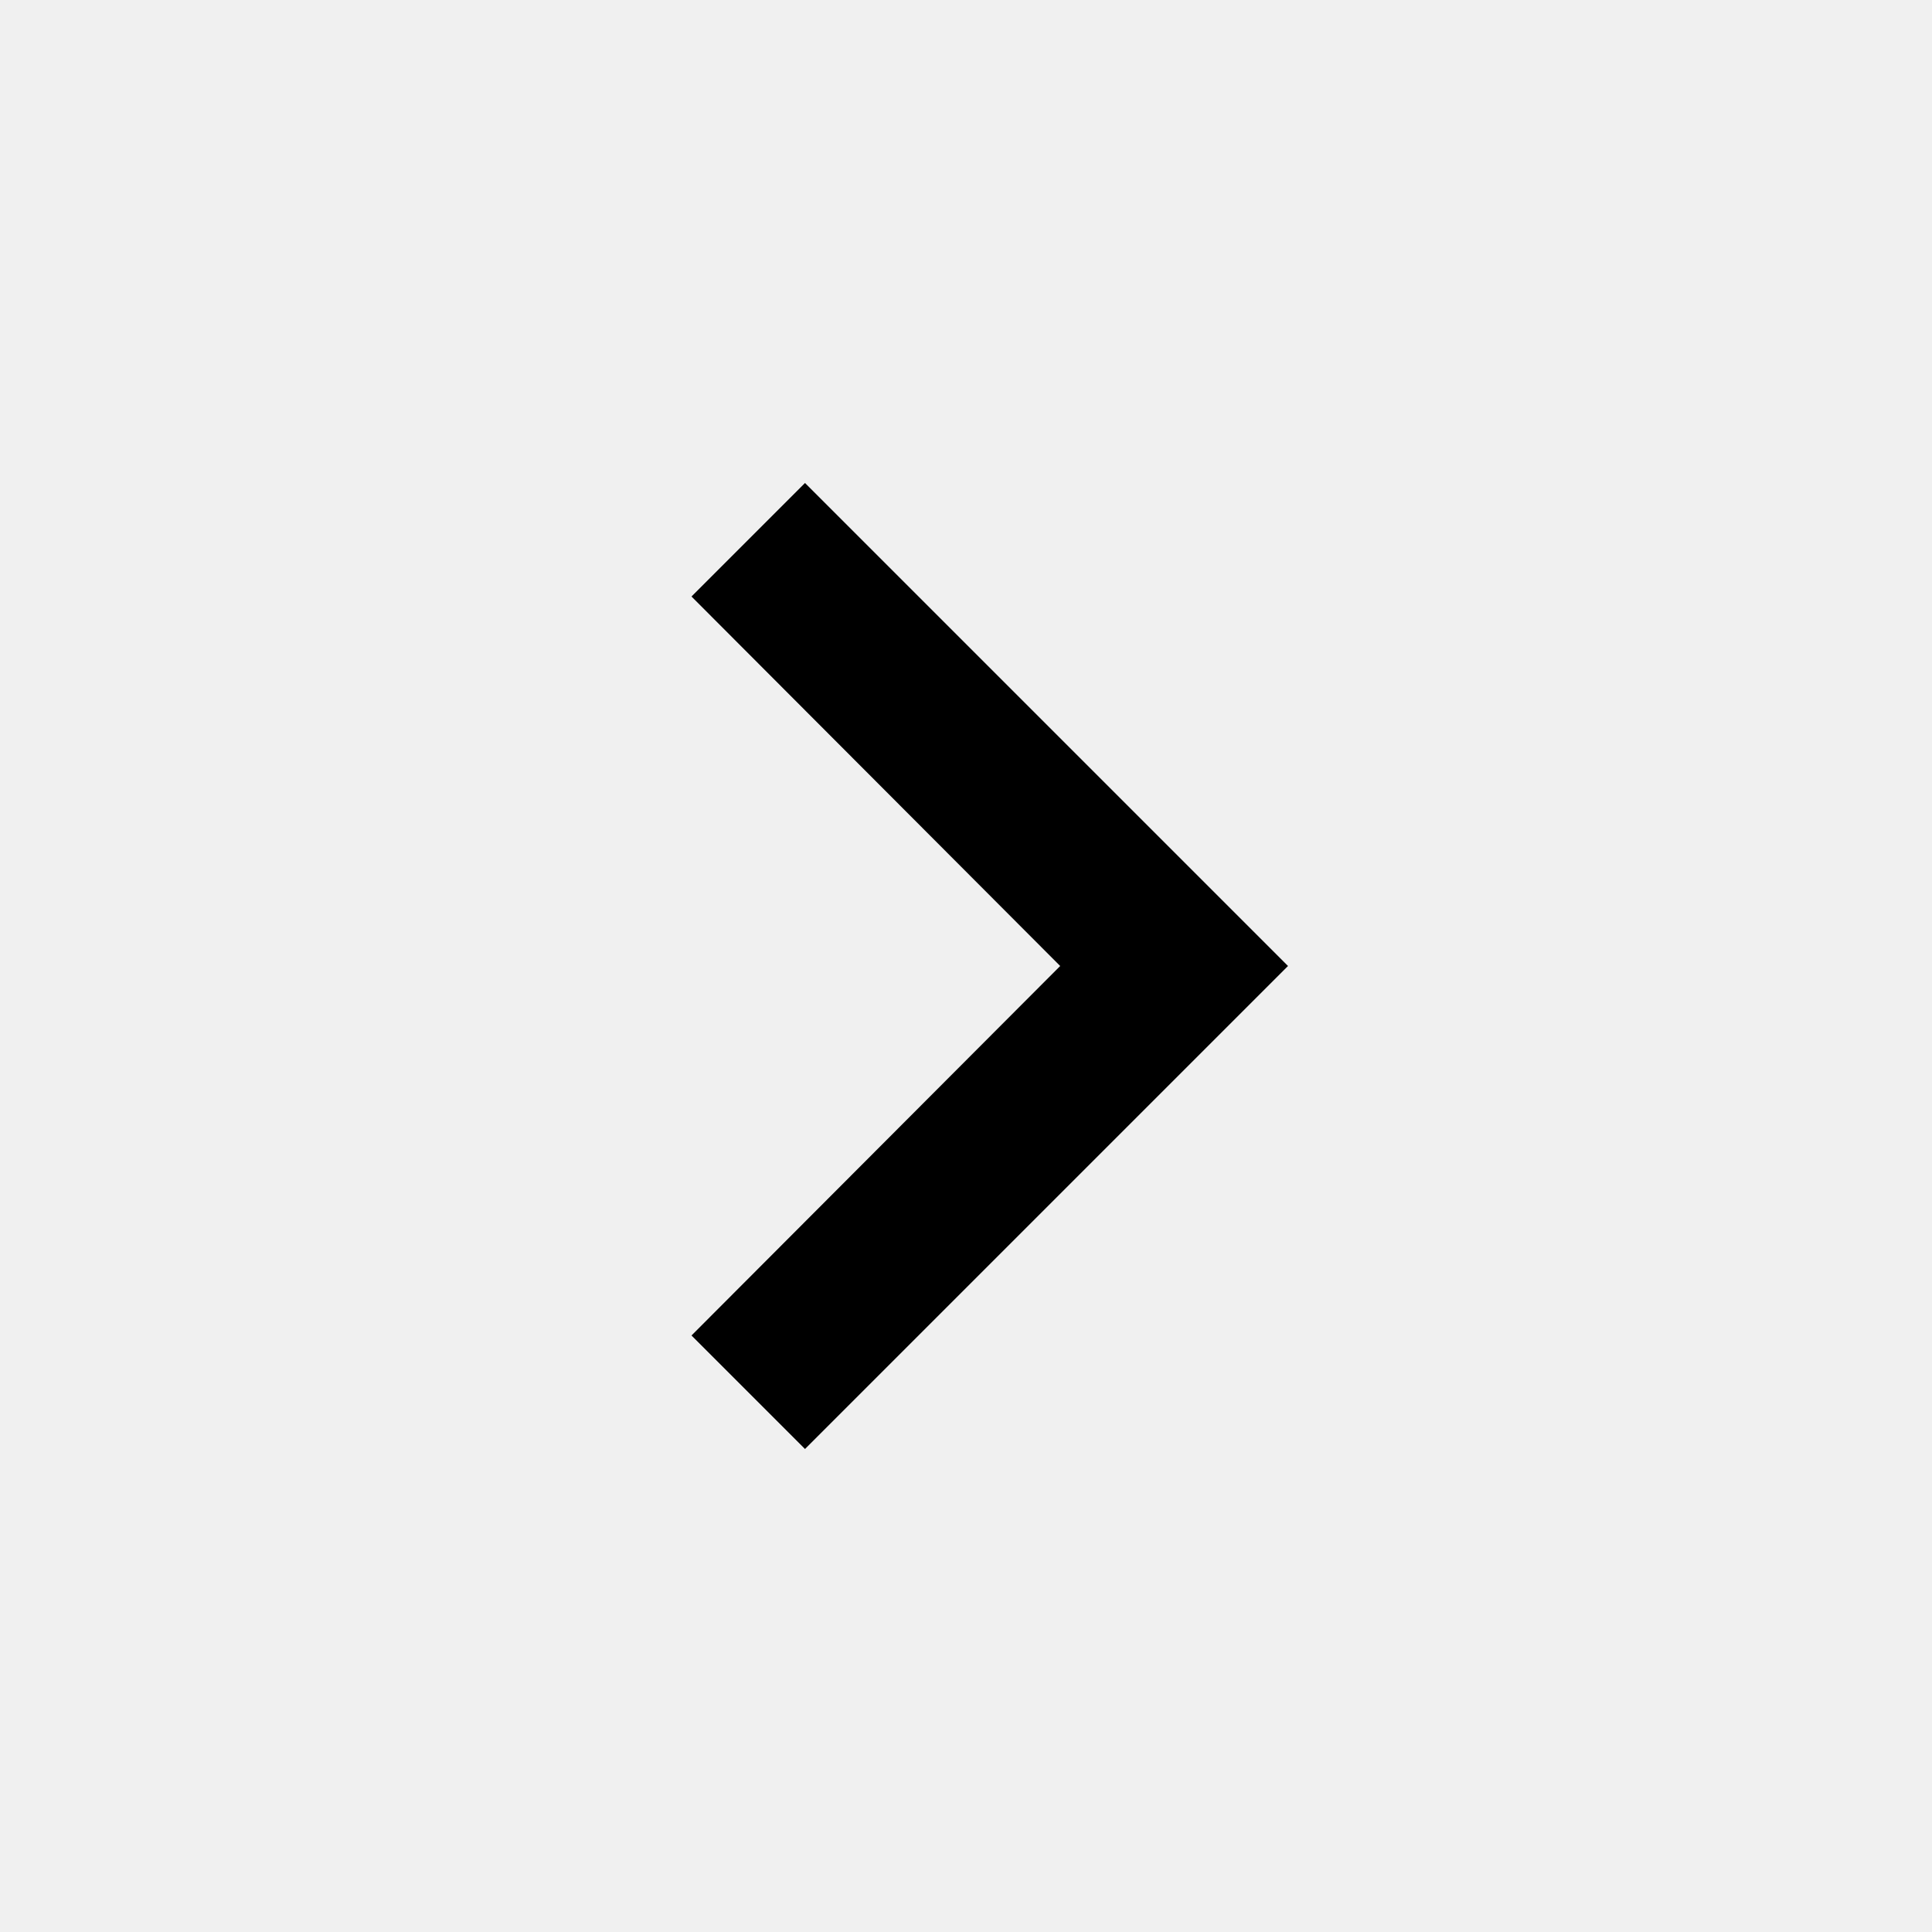
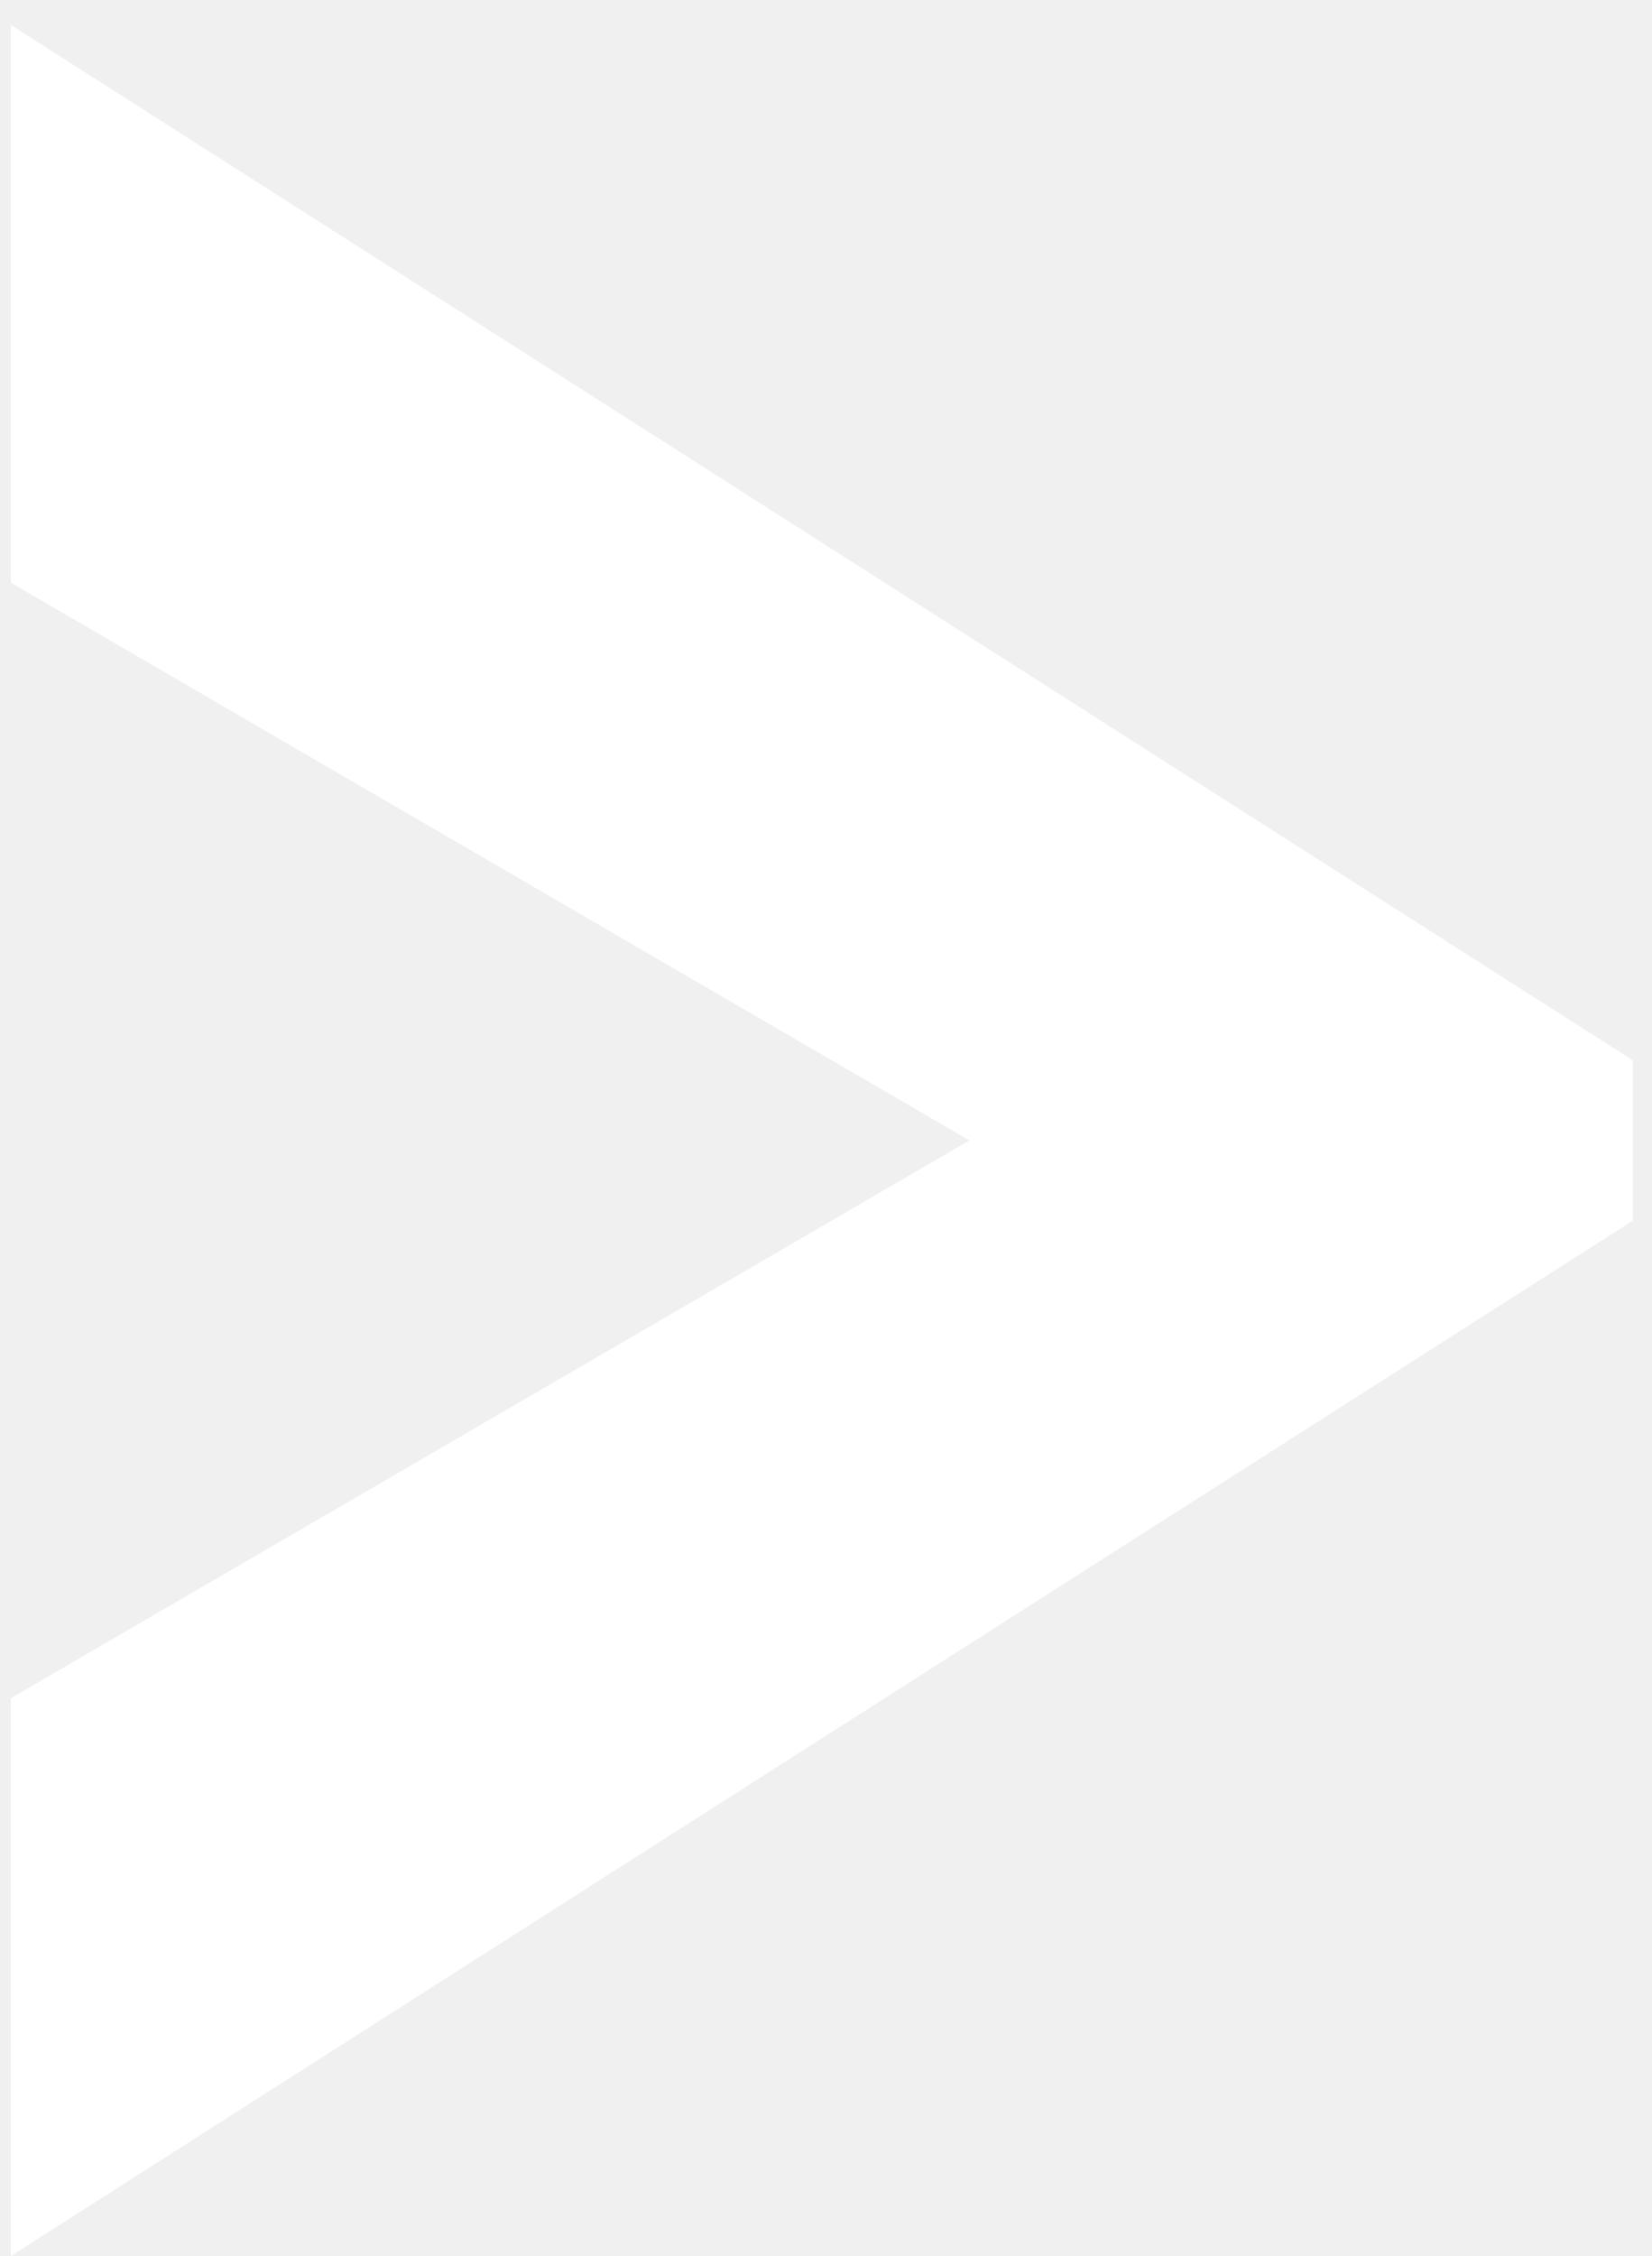
- <svg xmlns="http://www.w3.org/2000/svg" width="16px" height="16px" viewBox="0 0 24 24">
-   <path d="M0 0h24v24H0V0z" fill="none" />
-   <path d="M8.59 16.59L13.17 12 8.59 7.41 10 6l6 6-6 6-1.41-1.41z" />
+ <svg xmlns="http://www.w3.org/2000/svg" width="41" height="56" viewBox="0 0 41 56" fill="none">
+   <path id="&lt;" d="M0.269 42.155L24.069 28.309L0.269 14.464L0.269 0.619L40.538 26.319L40.538 30.3L0.269 56L0.269 42.155Z" fill="white" />
</svg>
